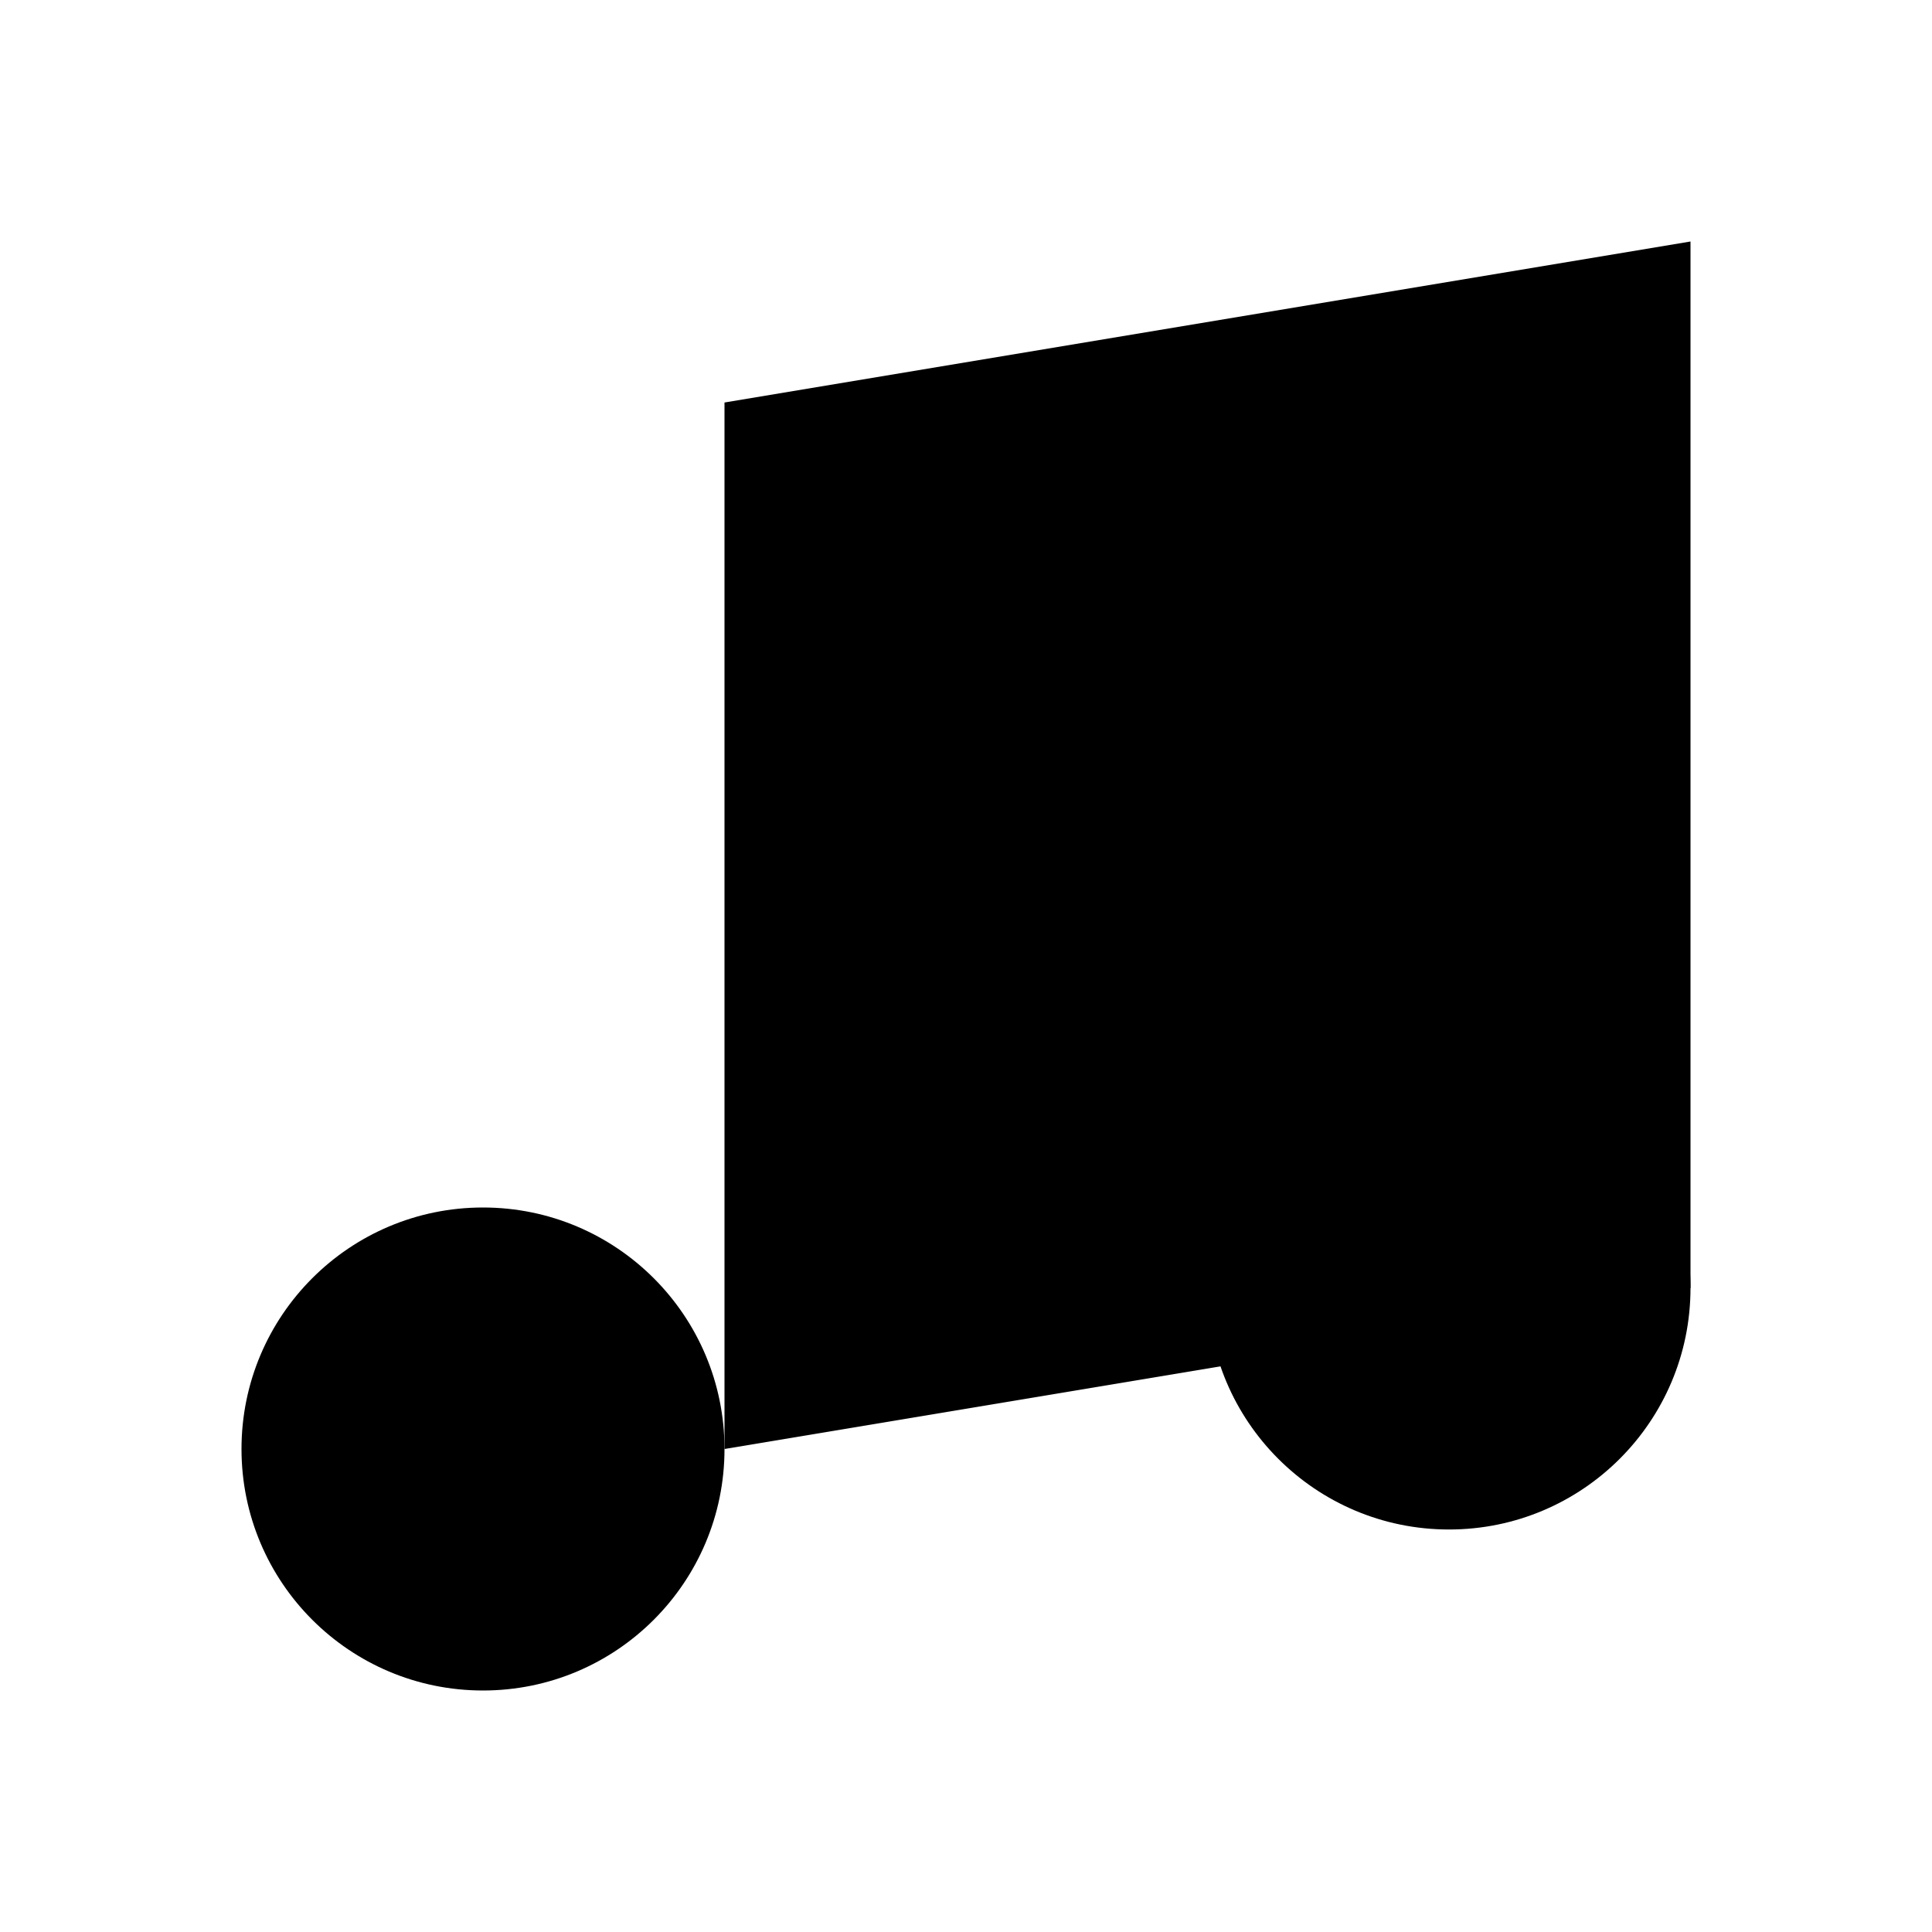
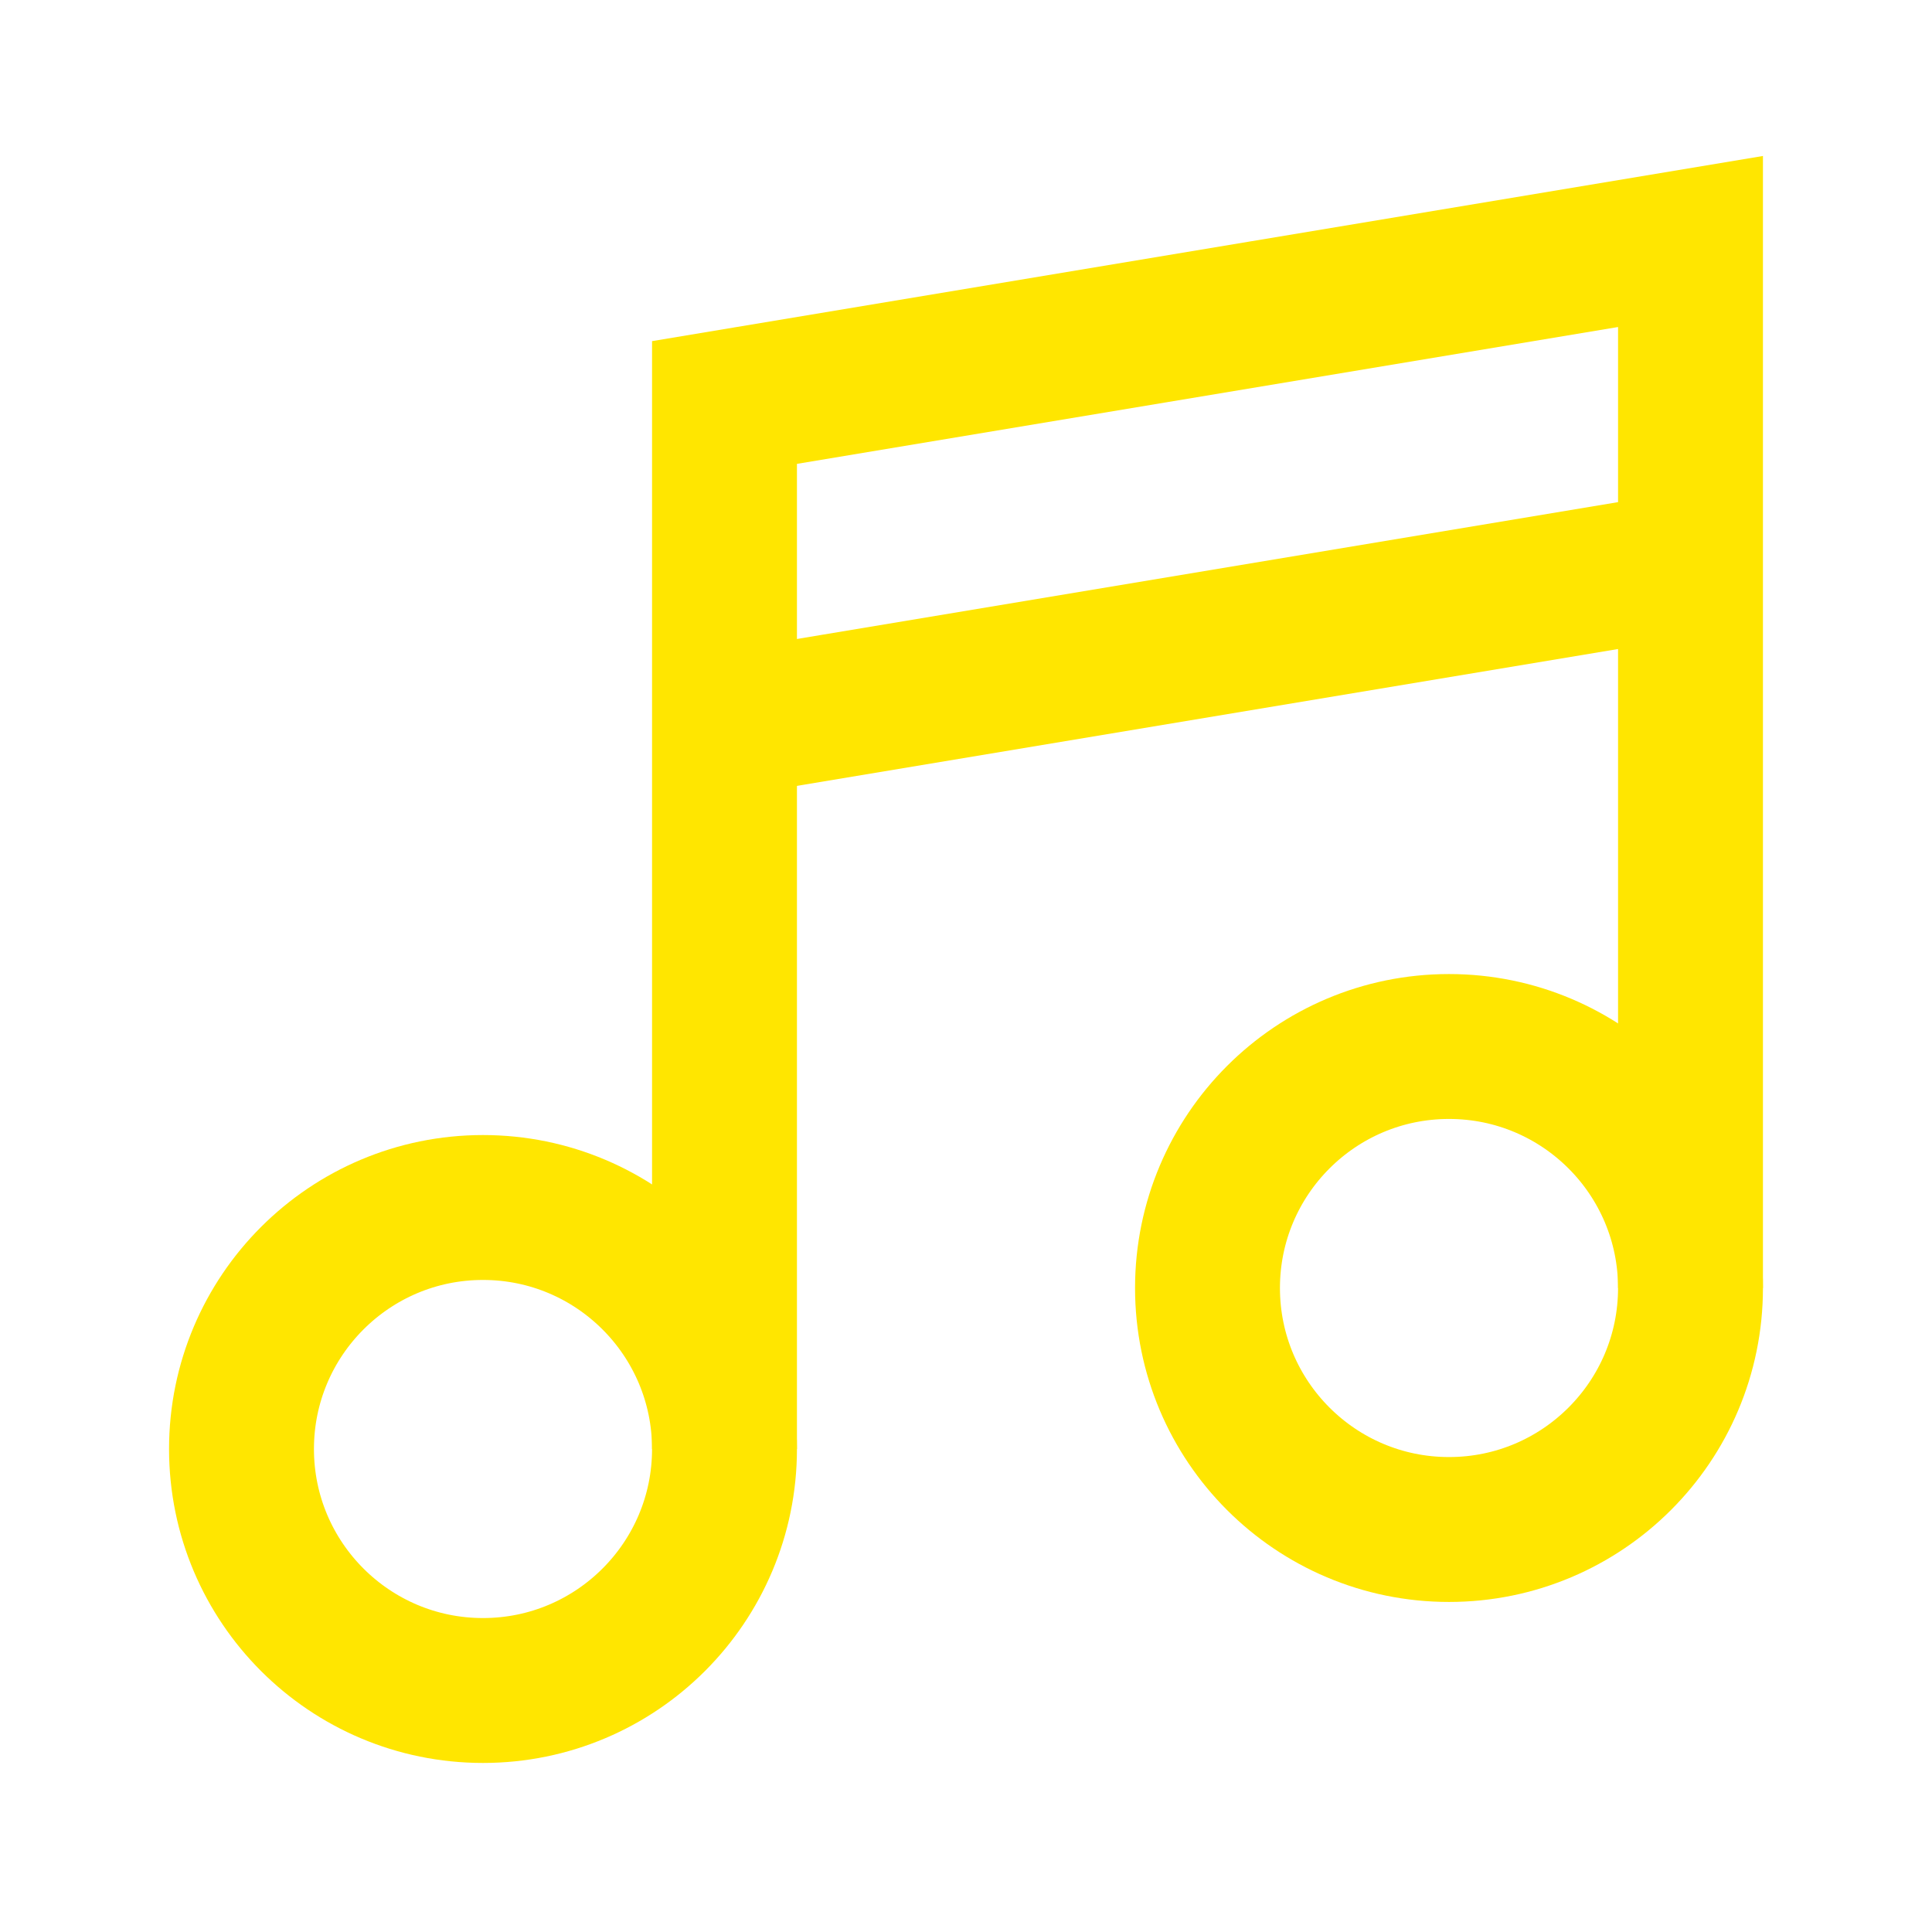
- <svg class="w-6 h-6 stroke-current stroke-[1.8] fill-none" viewBox="0 0 24 24">
+ <svg xmlns="http://www.w3.org/2000/svg" width="24" height="24" stroke="#FFE600" stroke-width="1.8" fill="none" viewBox="0 0 24 24">
  <circle cx="6" cy="18" r="3" />
  <circle cx="18" cy="16" r="3" />
  <path d="M9 18V5l12-2v13" />
  <path d="M9 9l12-2" />
</svg>
